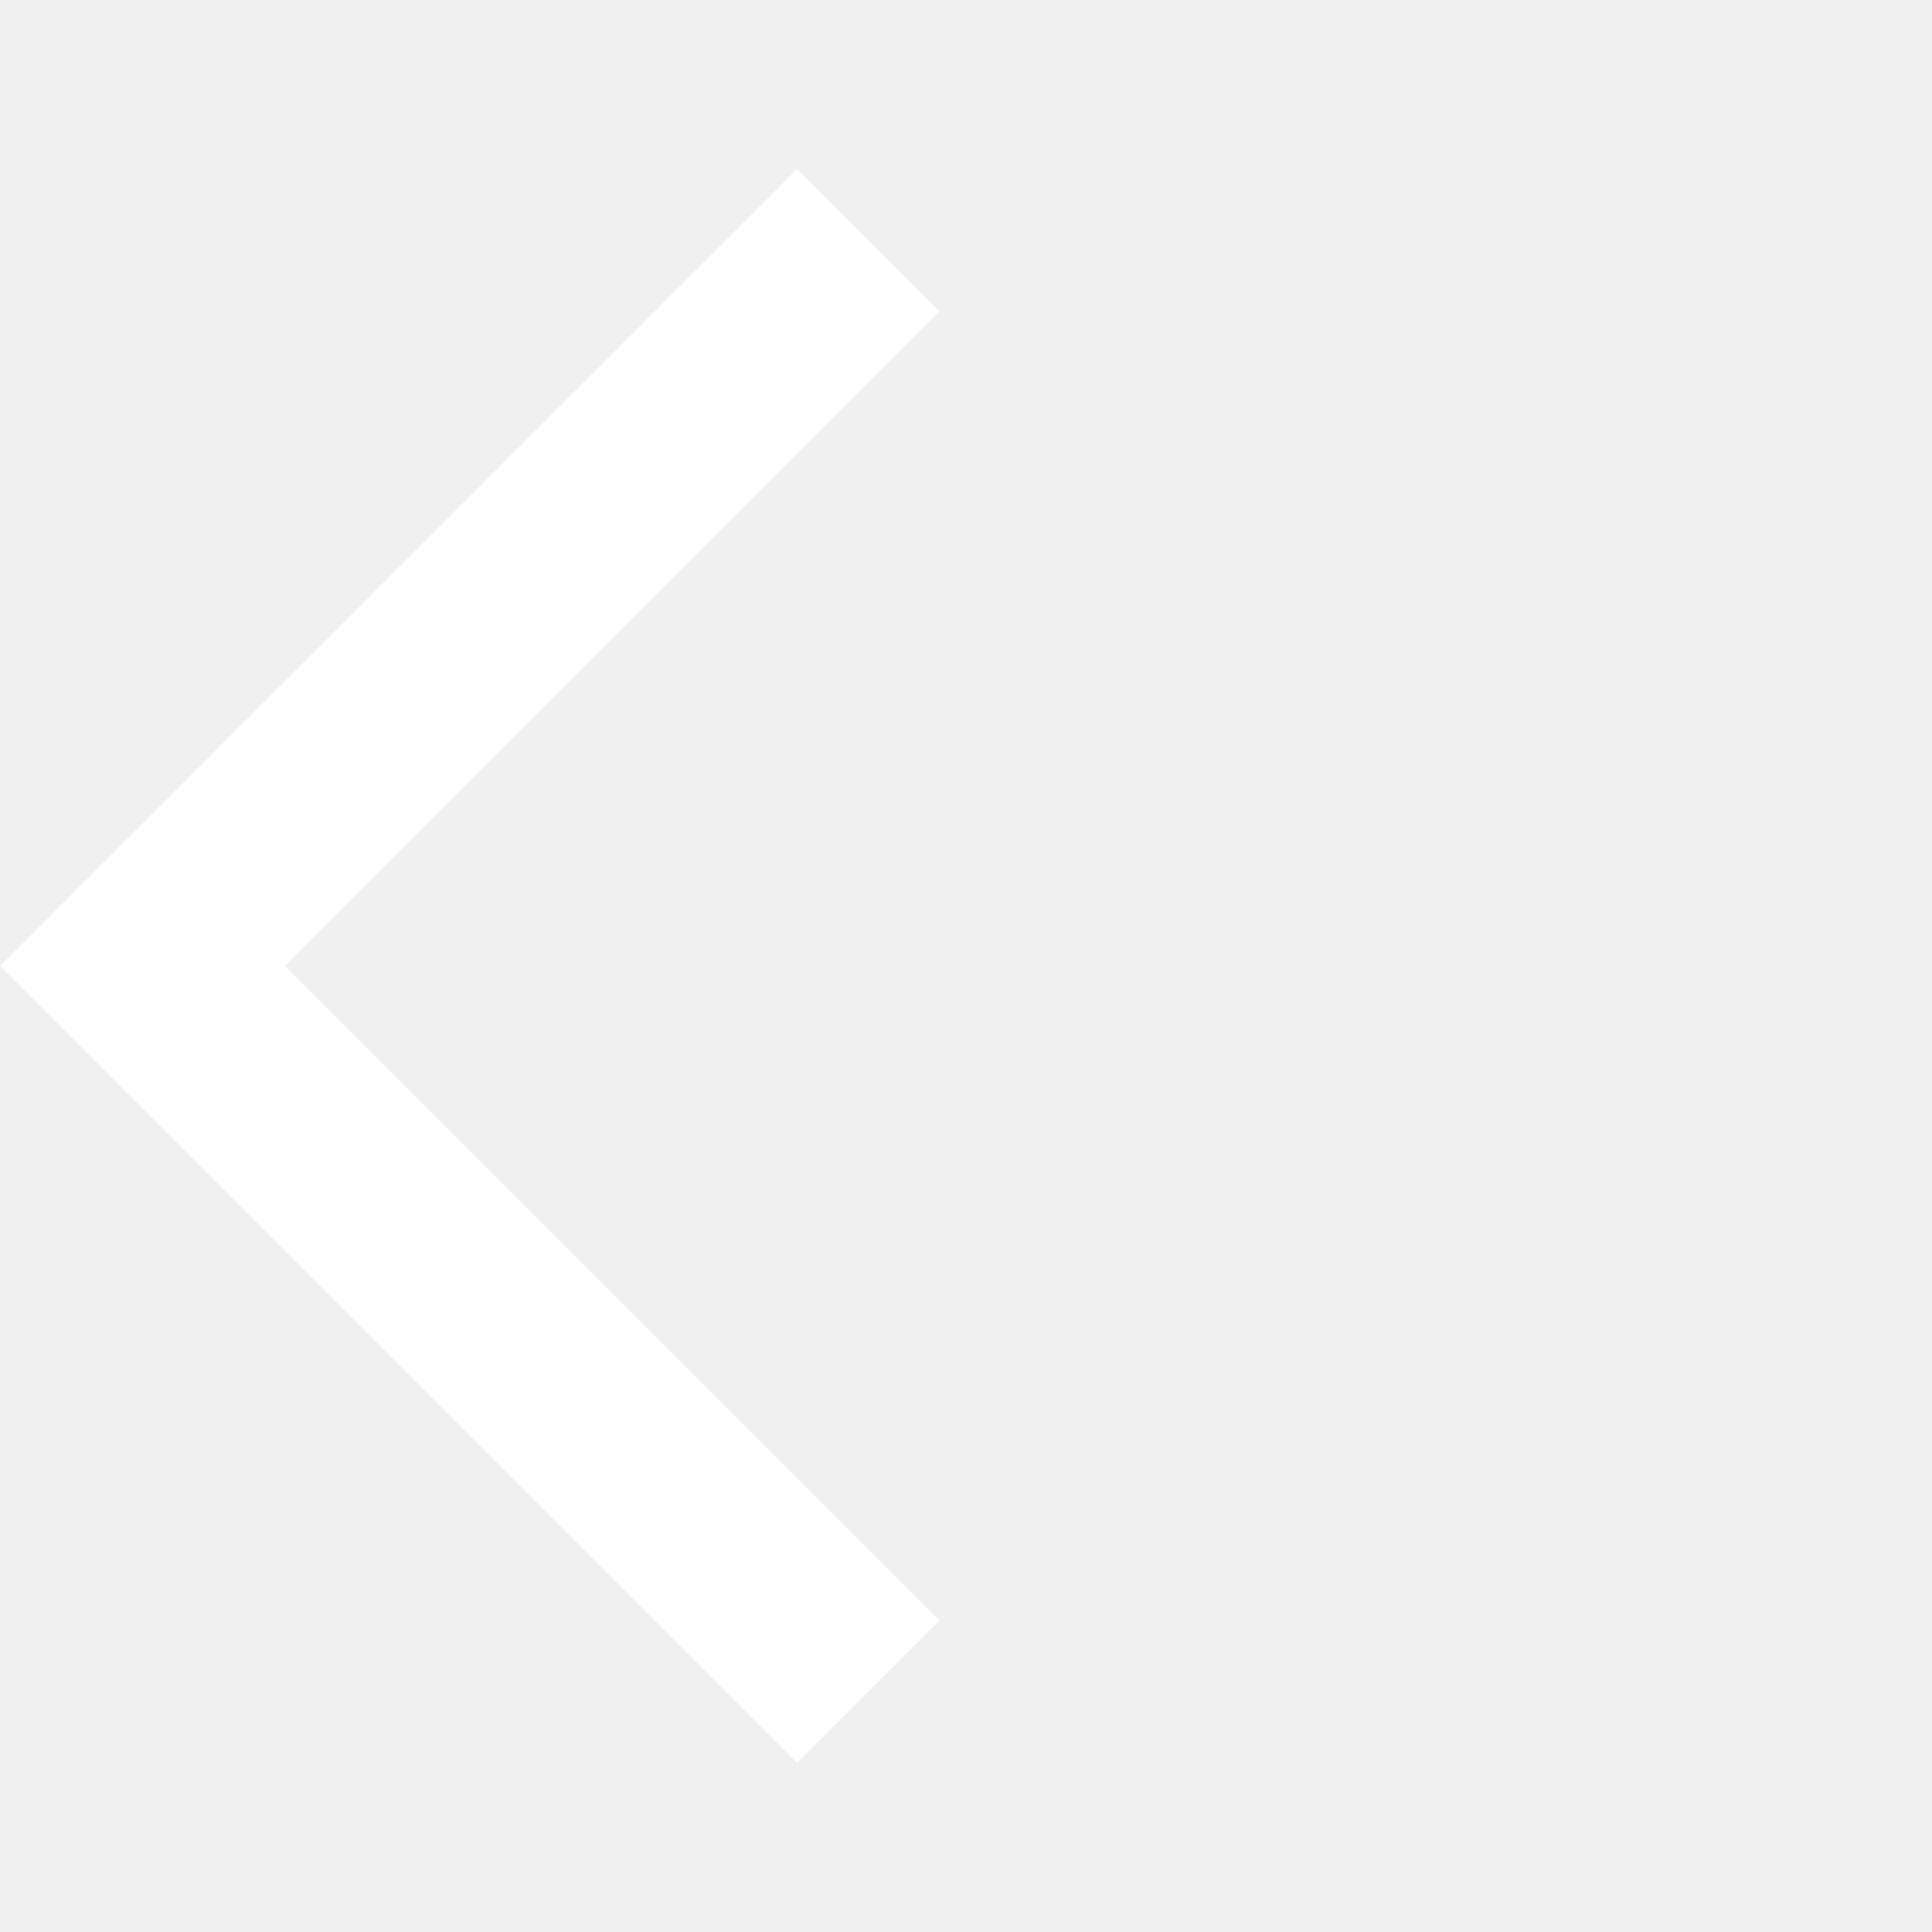
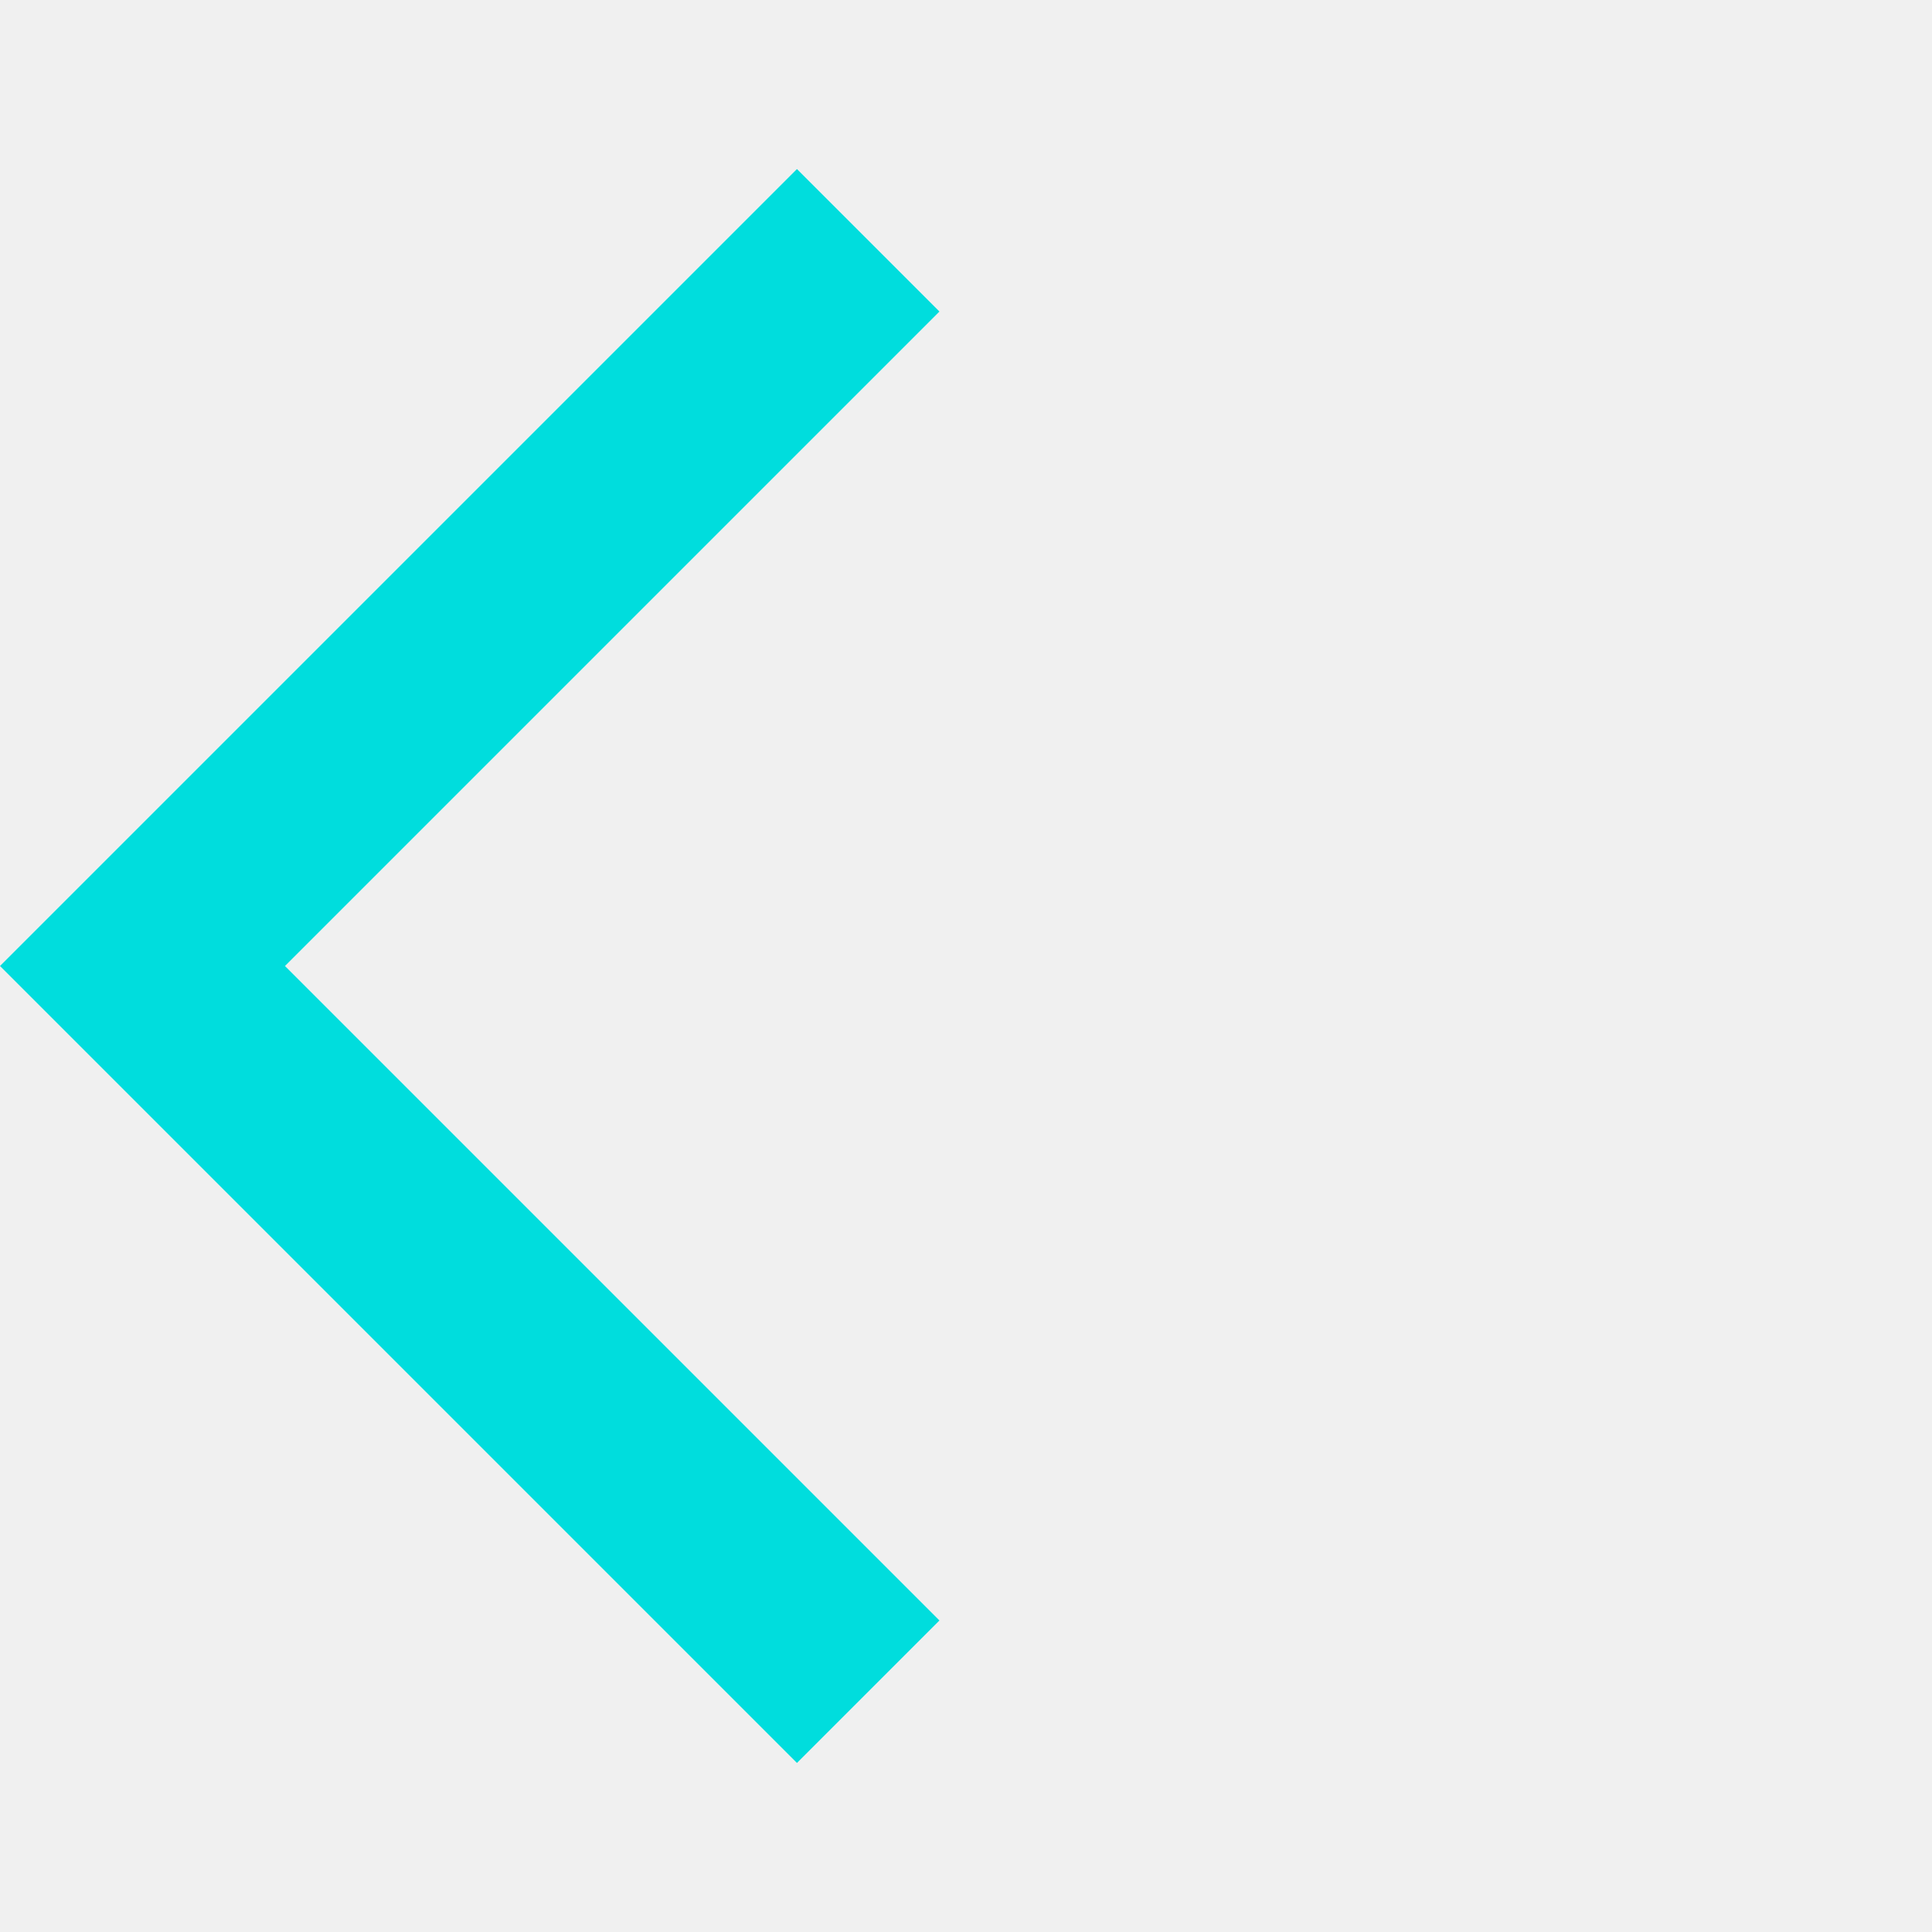
- <svg xmlns="http://www.w3.org/2000/svg" height="24px" viewBox="0 0 24 24" width="24px" fill="#FFFFFF">
+ <svg xmlns="http://www.w3.org/2000/svg" height="24px" viewBox="0 0 24 24" width="24px" fill="#00DDDD">
  <path d="M0 0h24v24H0z" fill="none" />
  <path d="M11.67 3.87L9.9 2.1 0 12l9.9 9.9 1.77-1.77L3.54 12z" />
</svg>
